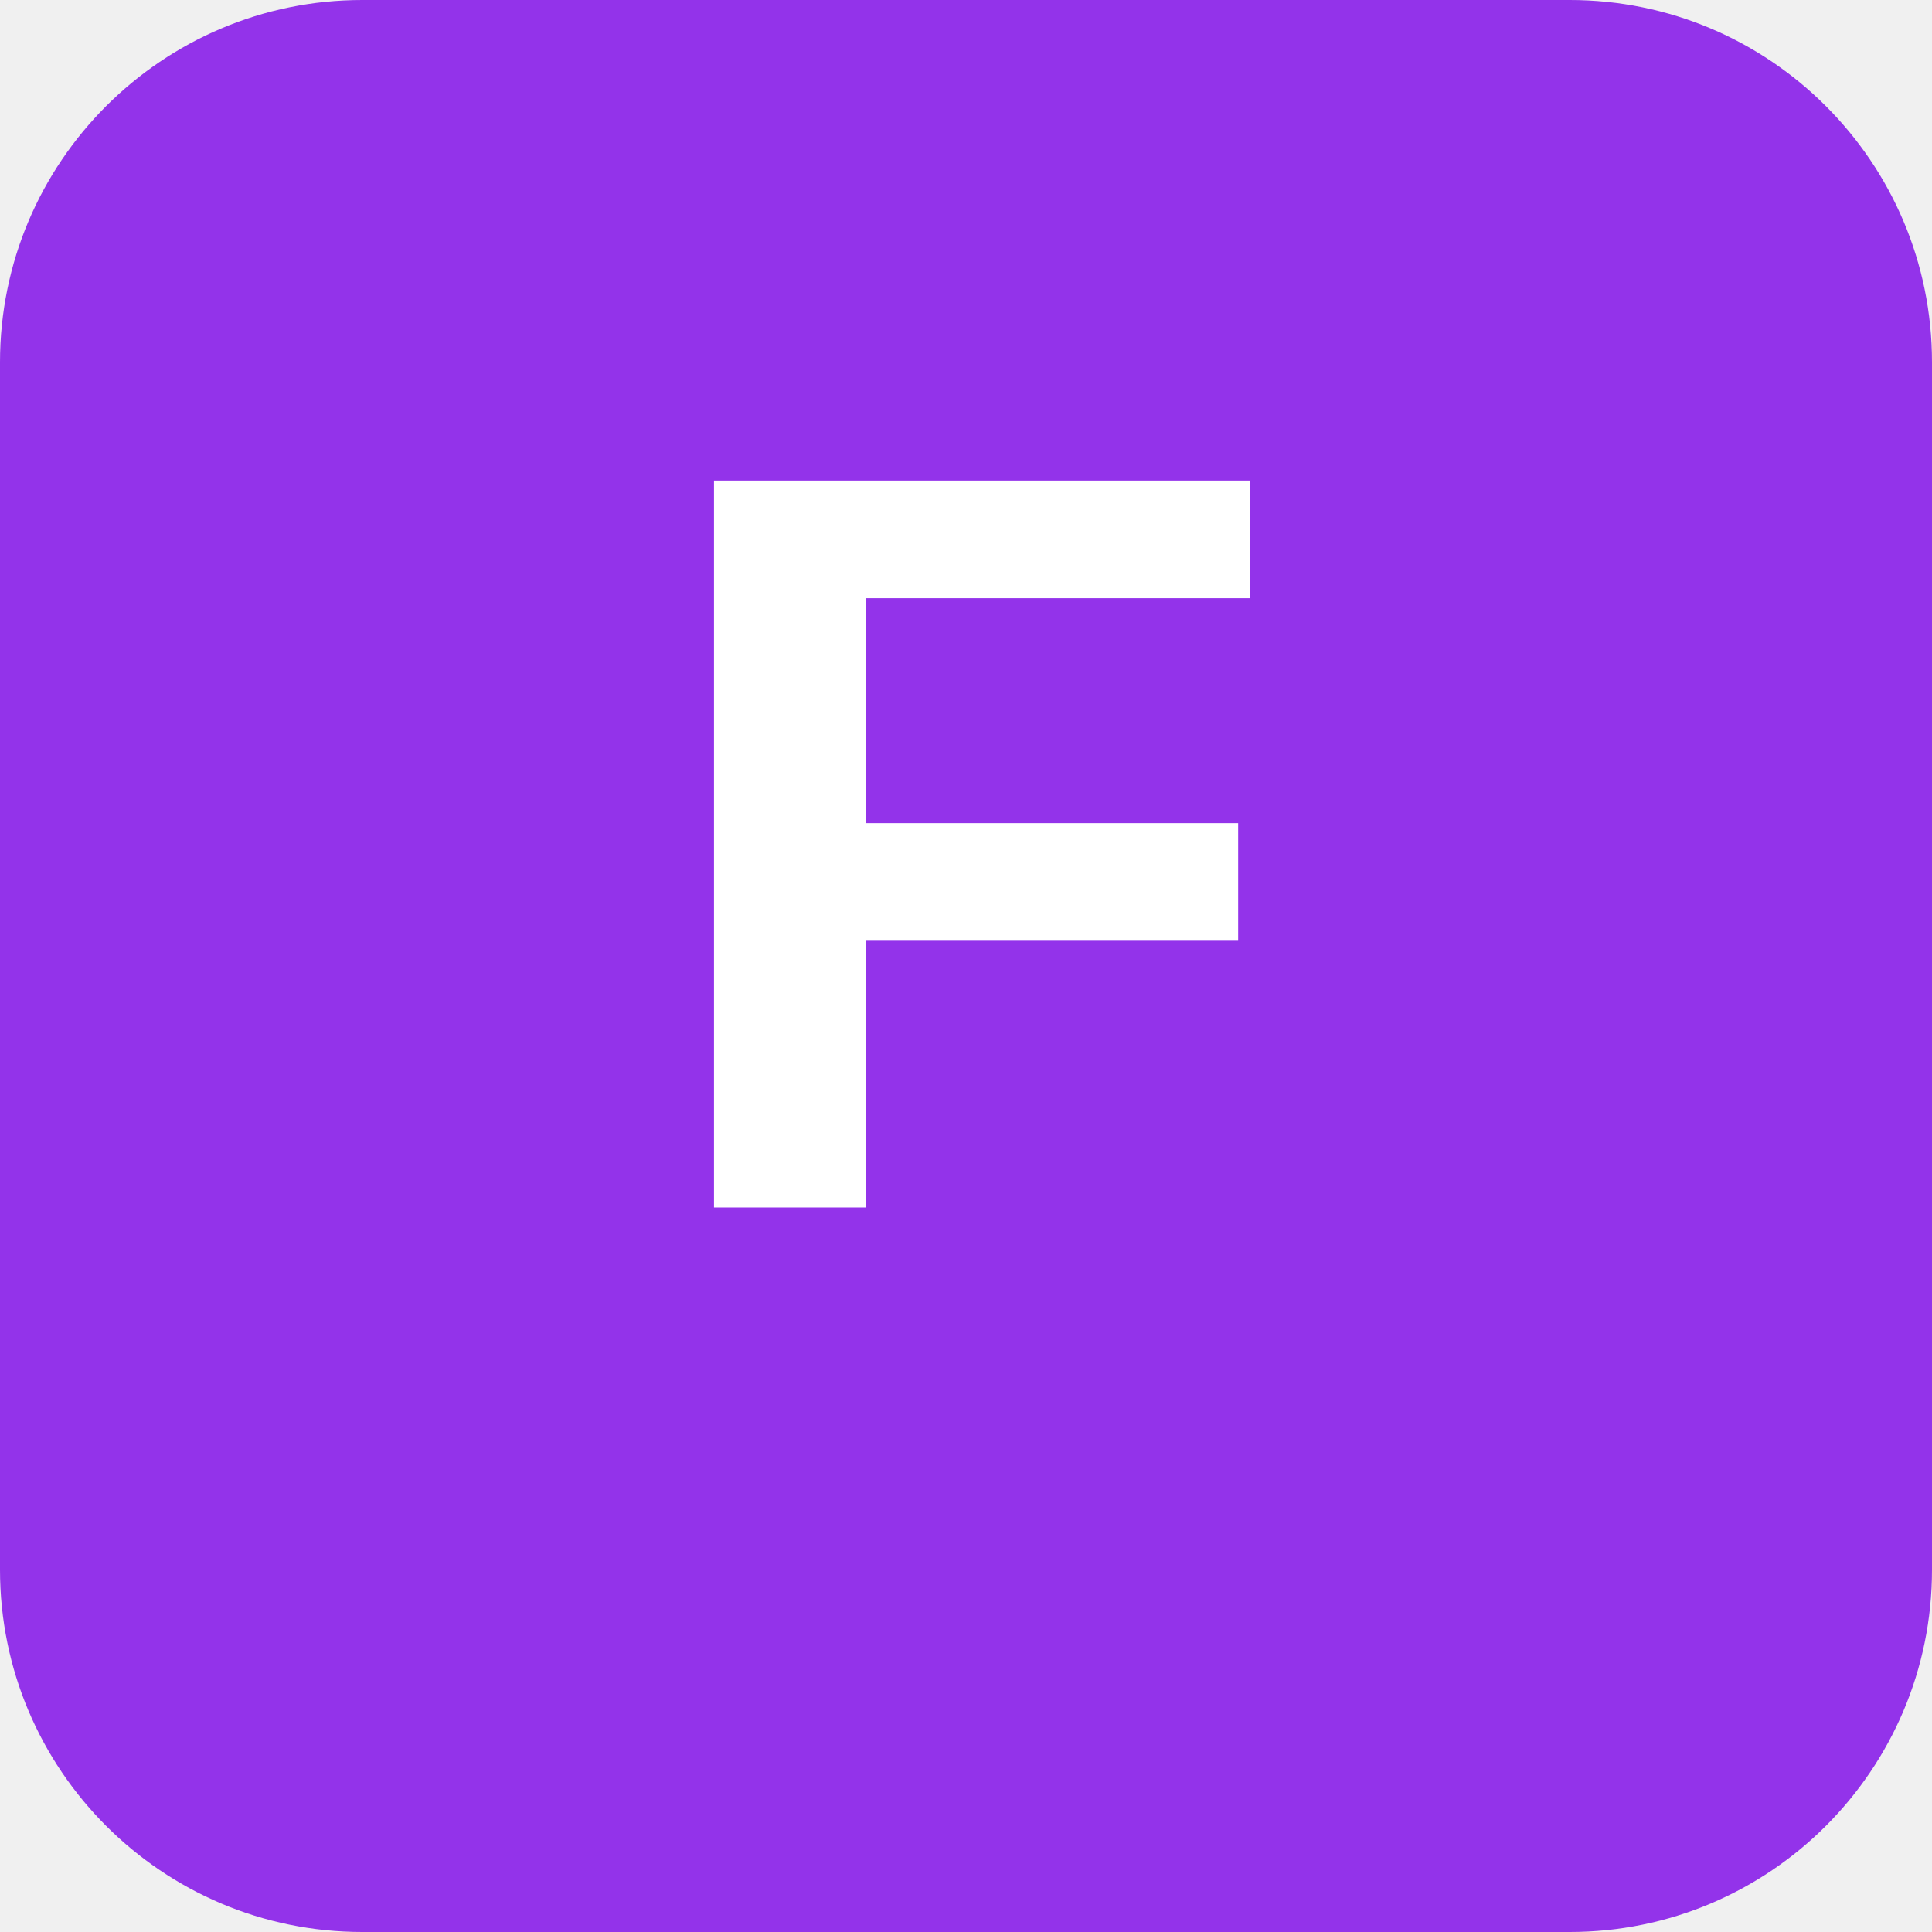
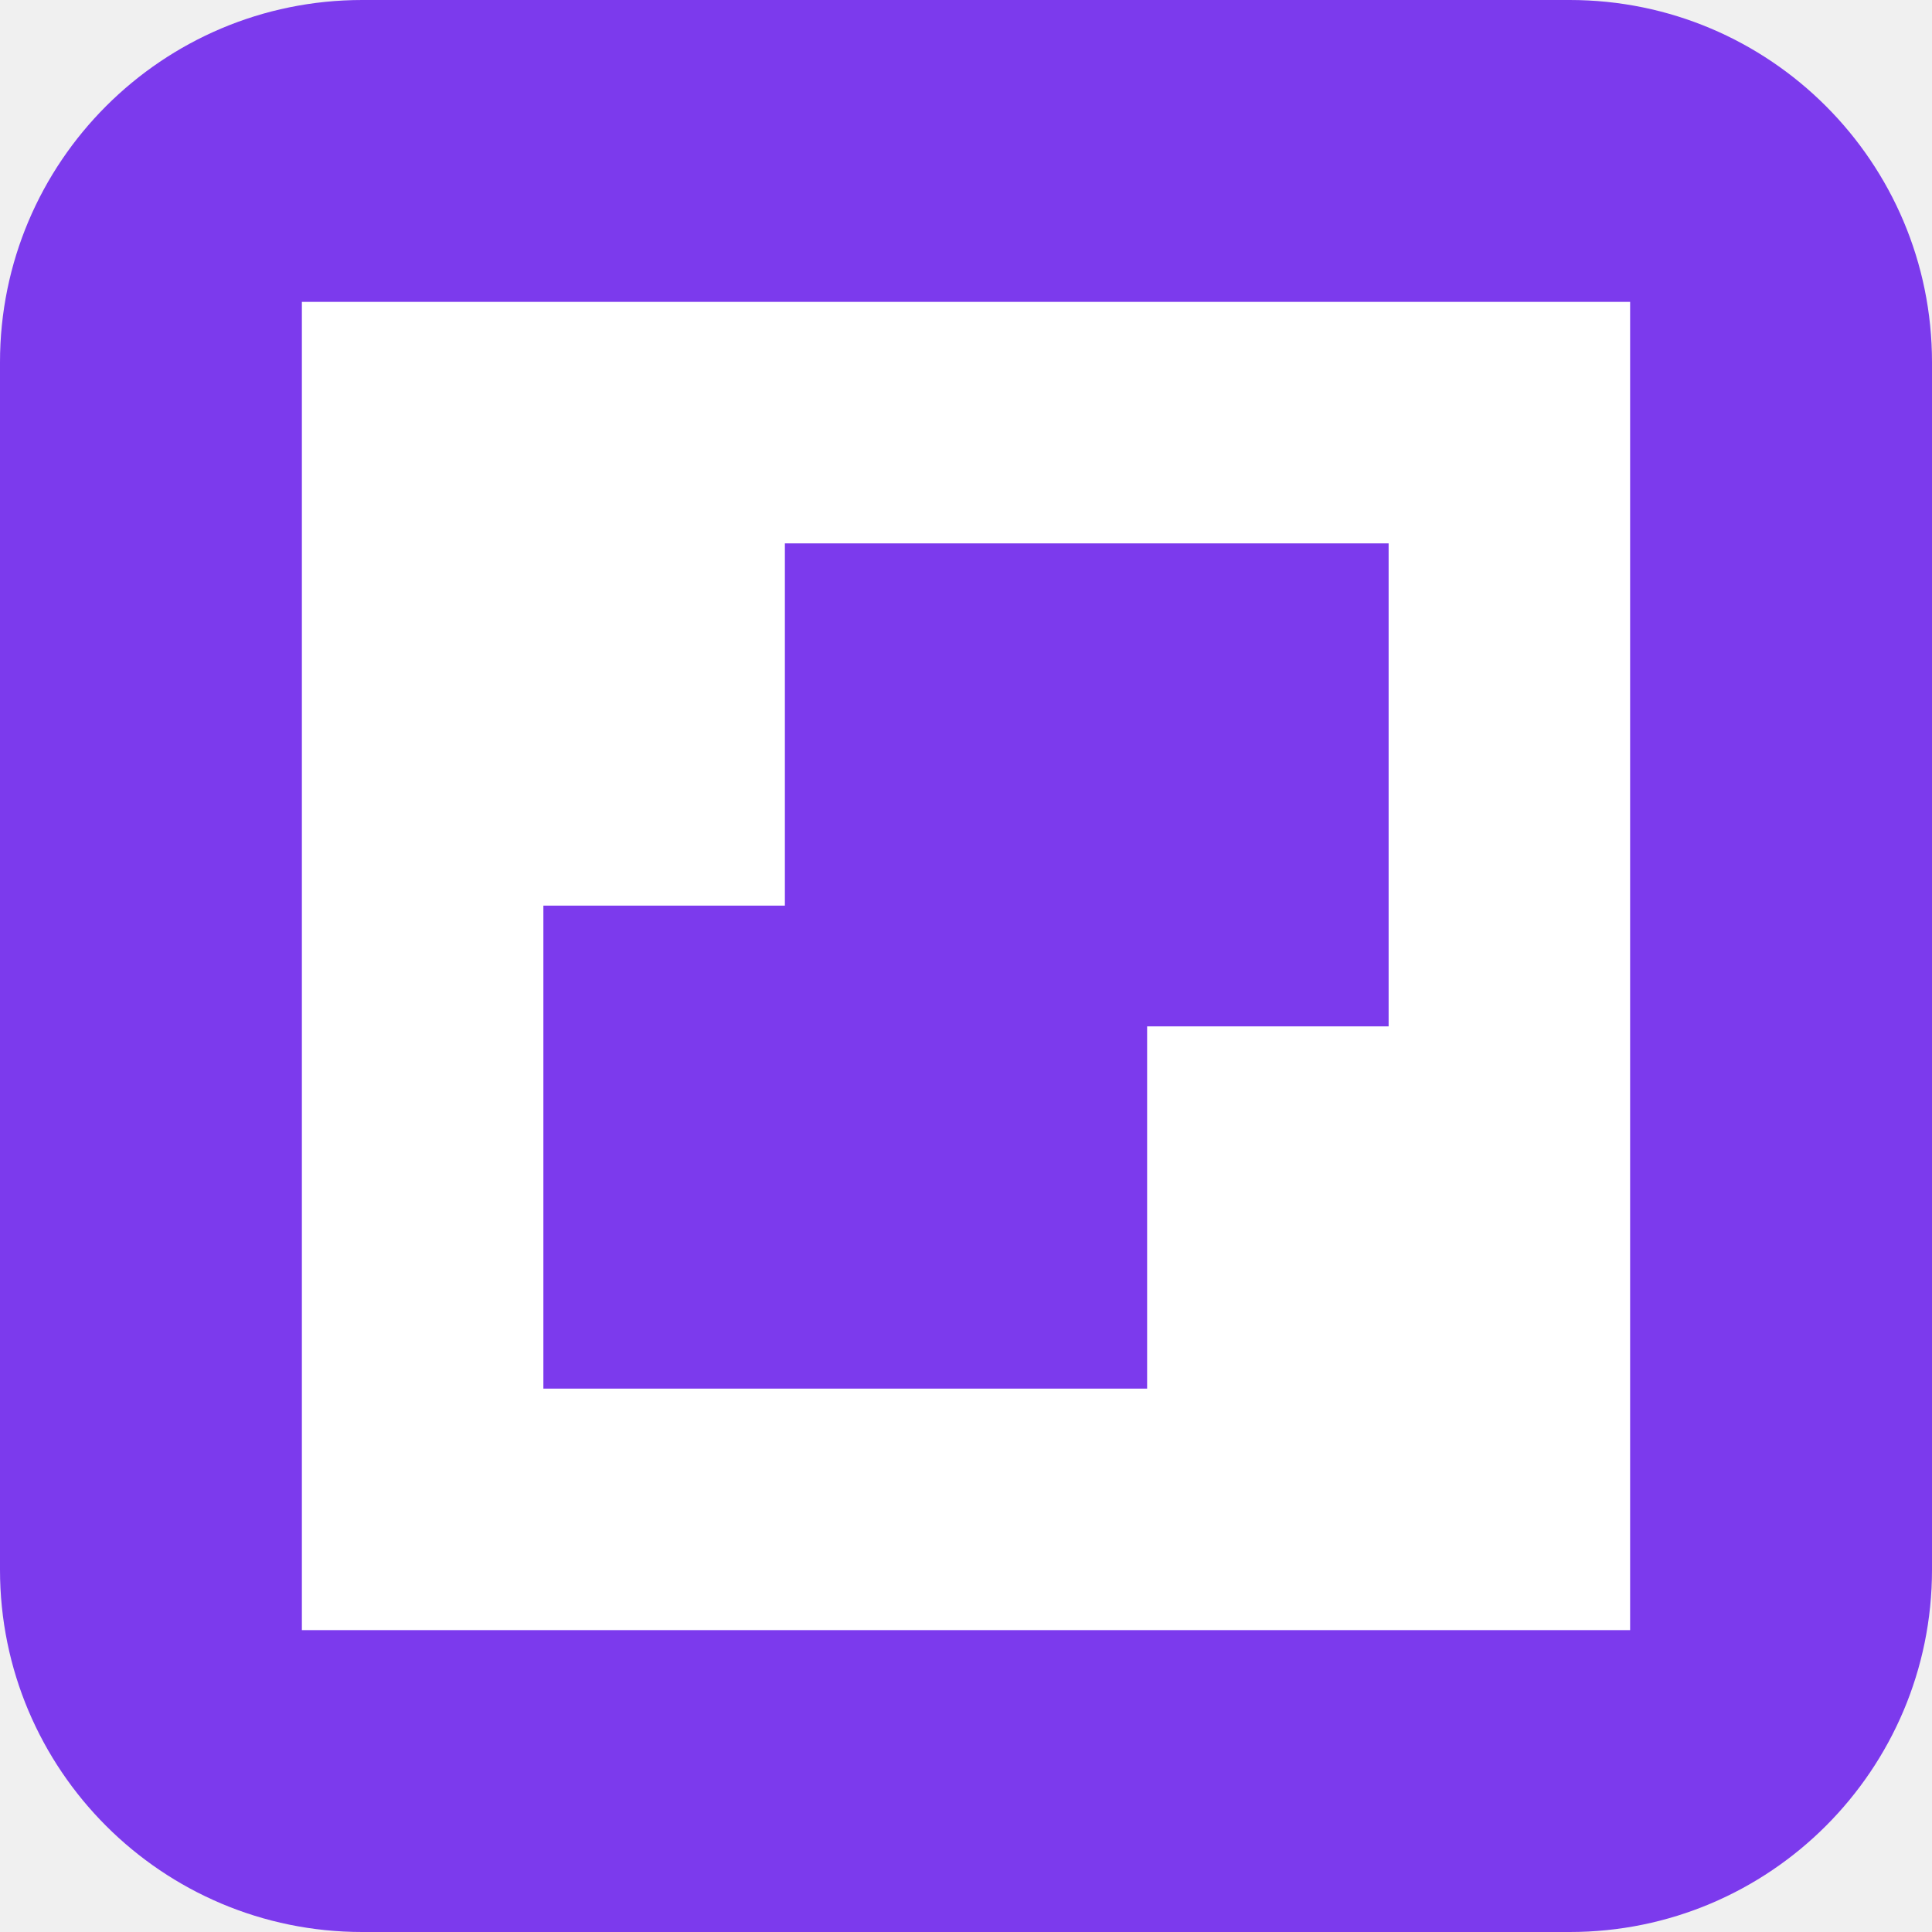
- <svg xmlns="http://www.w3.org/2000/svg" viewBox="0 0 512 512">
-   <rect width="512" height="512" rx="96" fill="#9333ea" />
-   <text x="256" y="320" font-family="Arial, sans-serif" font-size="280" font-weight="bold" fill="white" text-anchor="middle">F</text>
+ <svg xmlns="http://www.w3.org/2000/svg" viewBox="0 0 512 512" version="1.1" id="svg1">
+   <defs id="defs1" />
+   <rect width="512" height="512" rx="96" fill="#7c3aed" id="rect1" x="-512" y="0" transform="scale(-1,1)" />
+   <path fill="#ffffff" fill-rule="evenodd" d="M 432,80 H 80 v 352 h 352 z m -64,64 H 208 v 96 h -64 v 128 h 160 v -96 h 64 z" id="path1" />
</svg>
